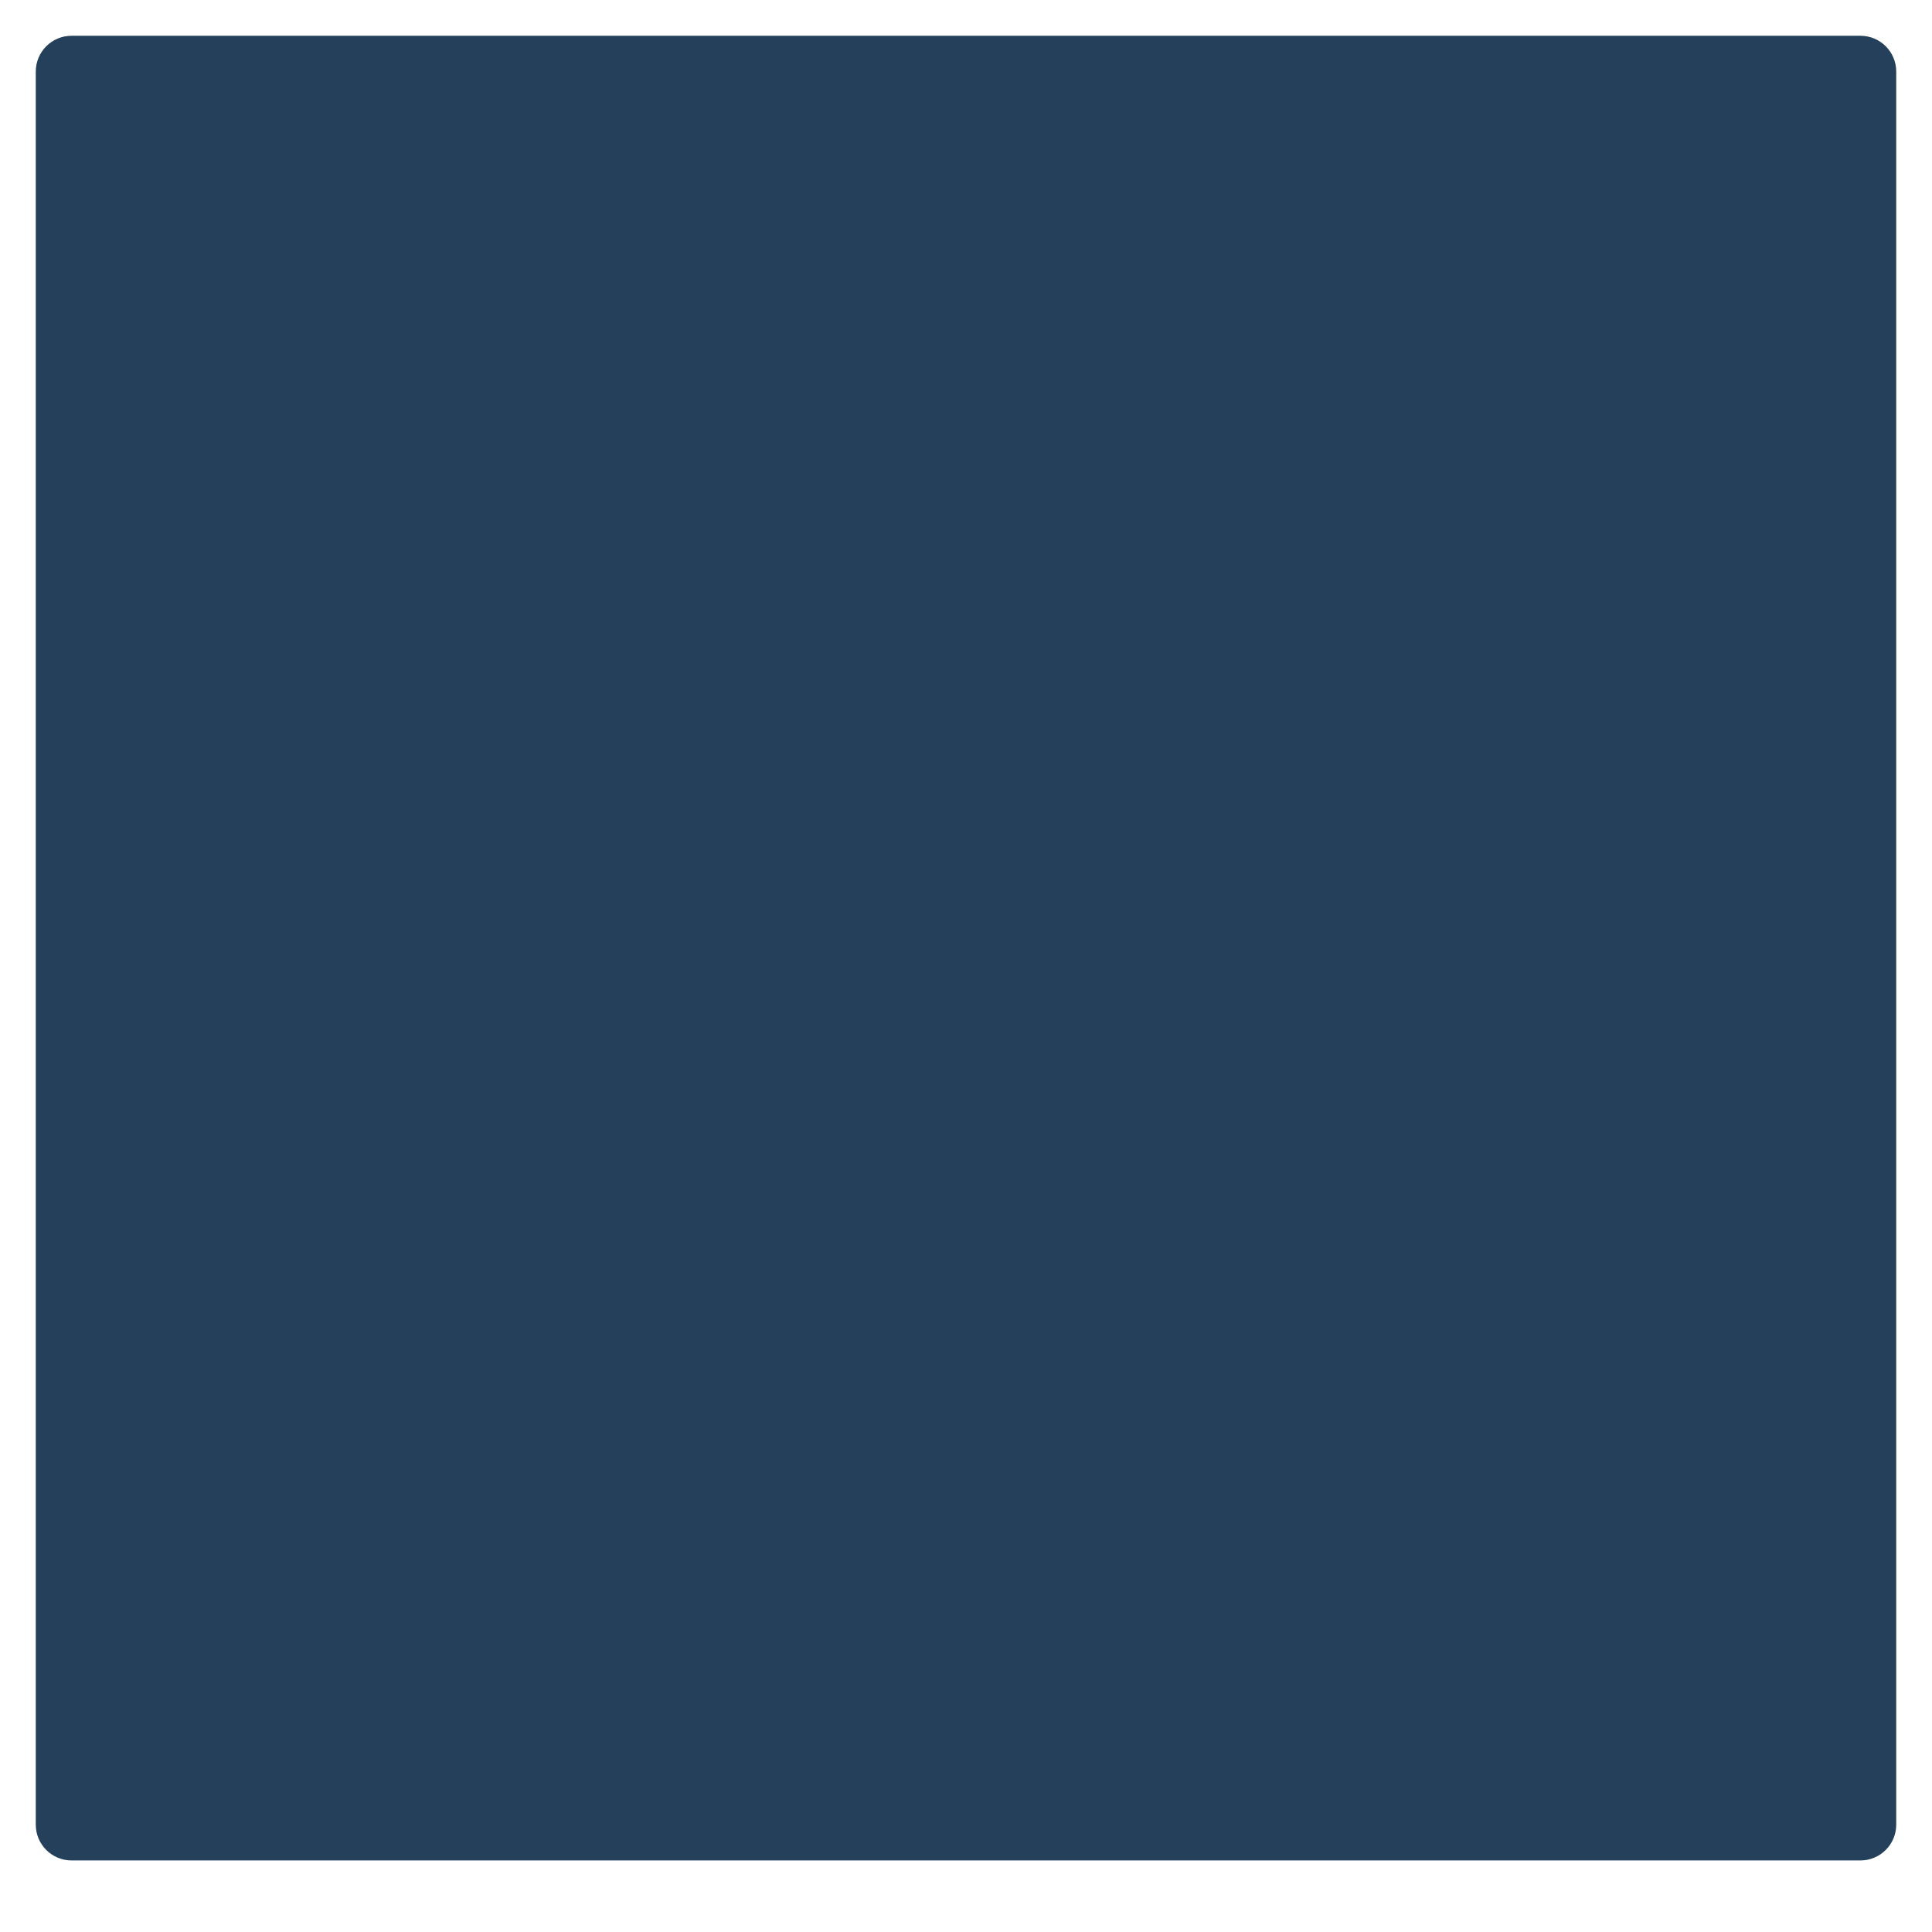
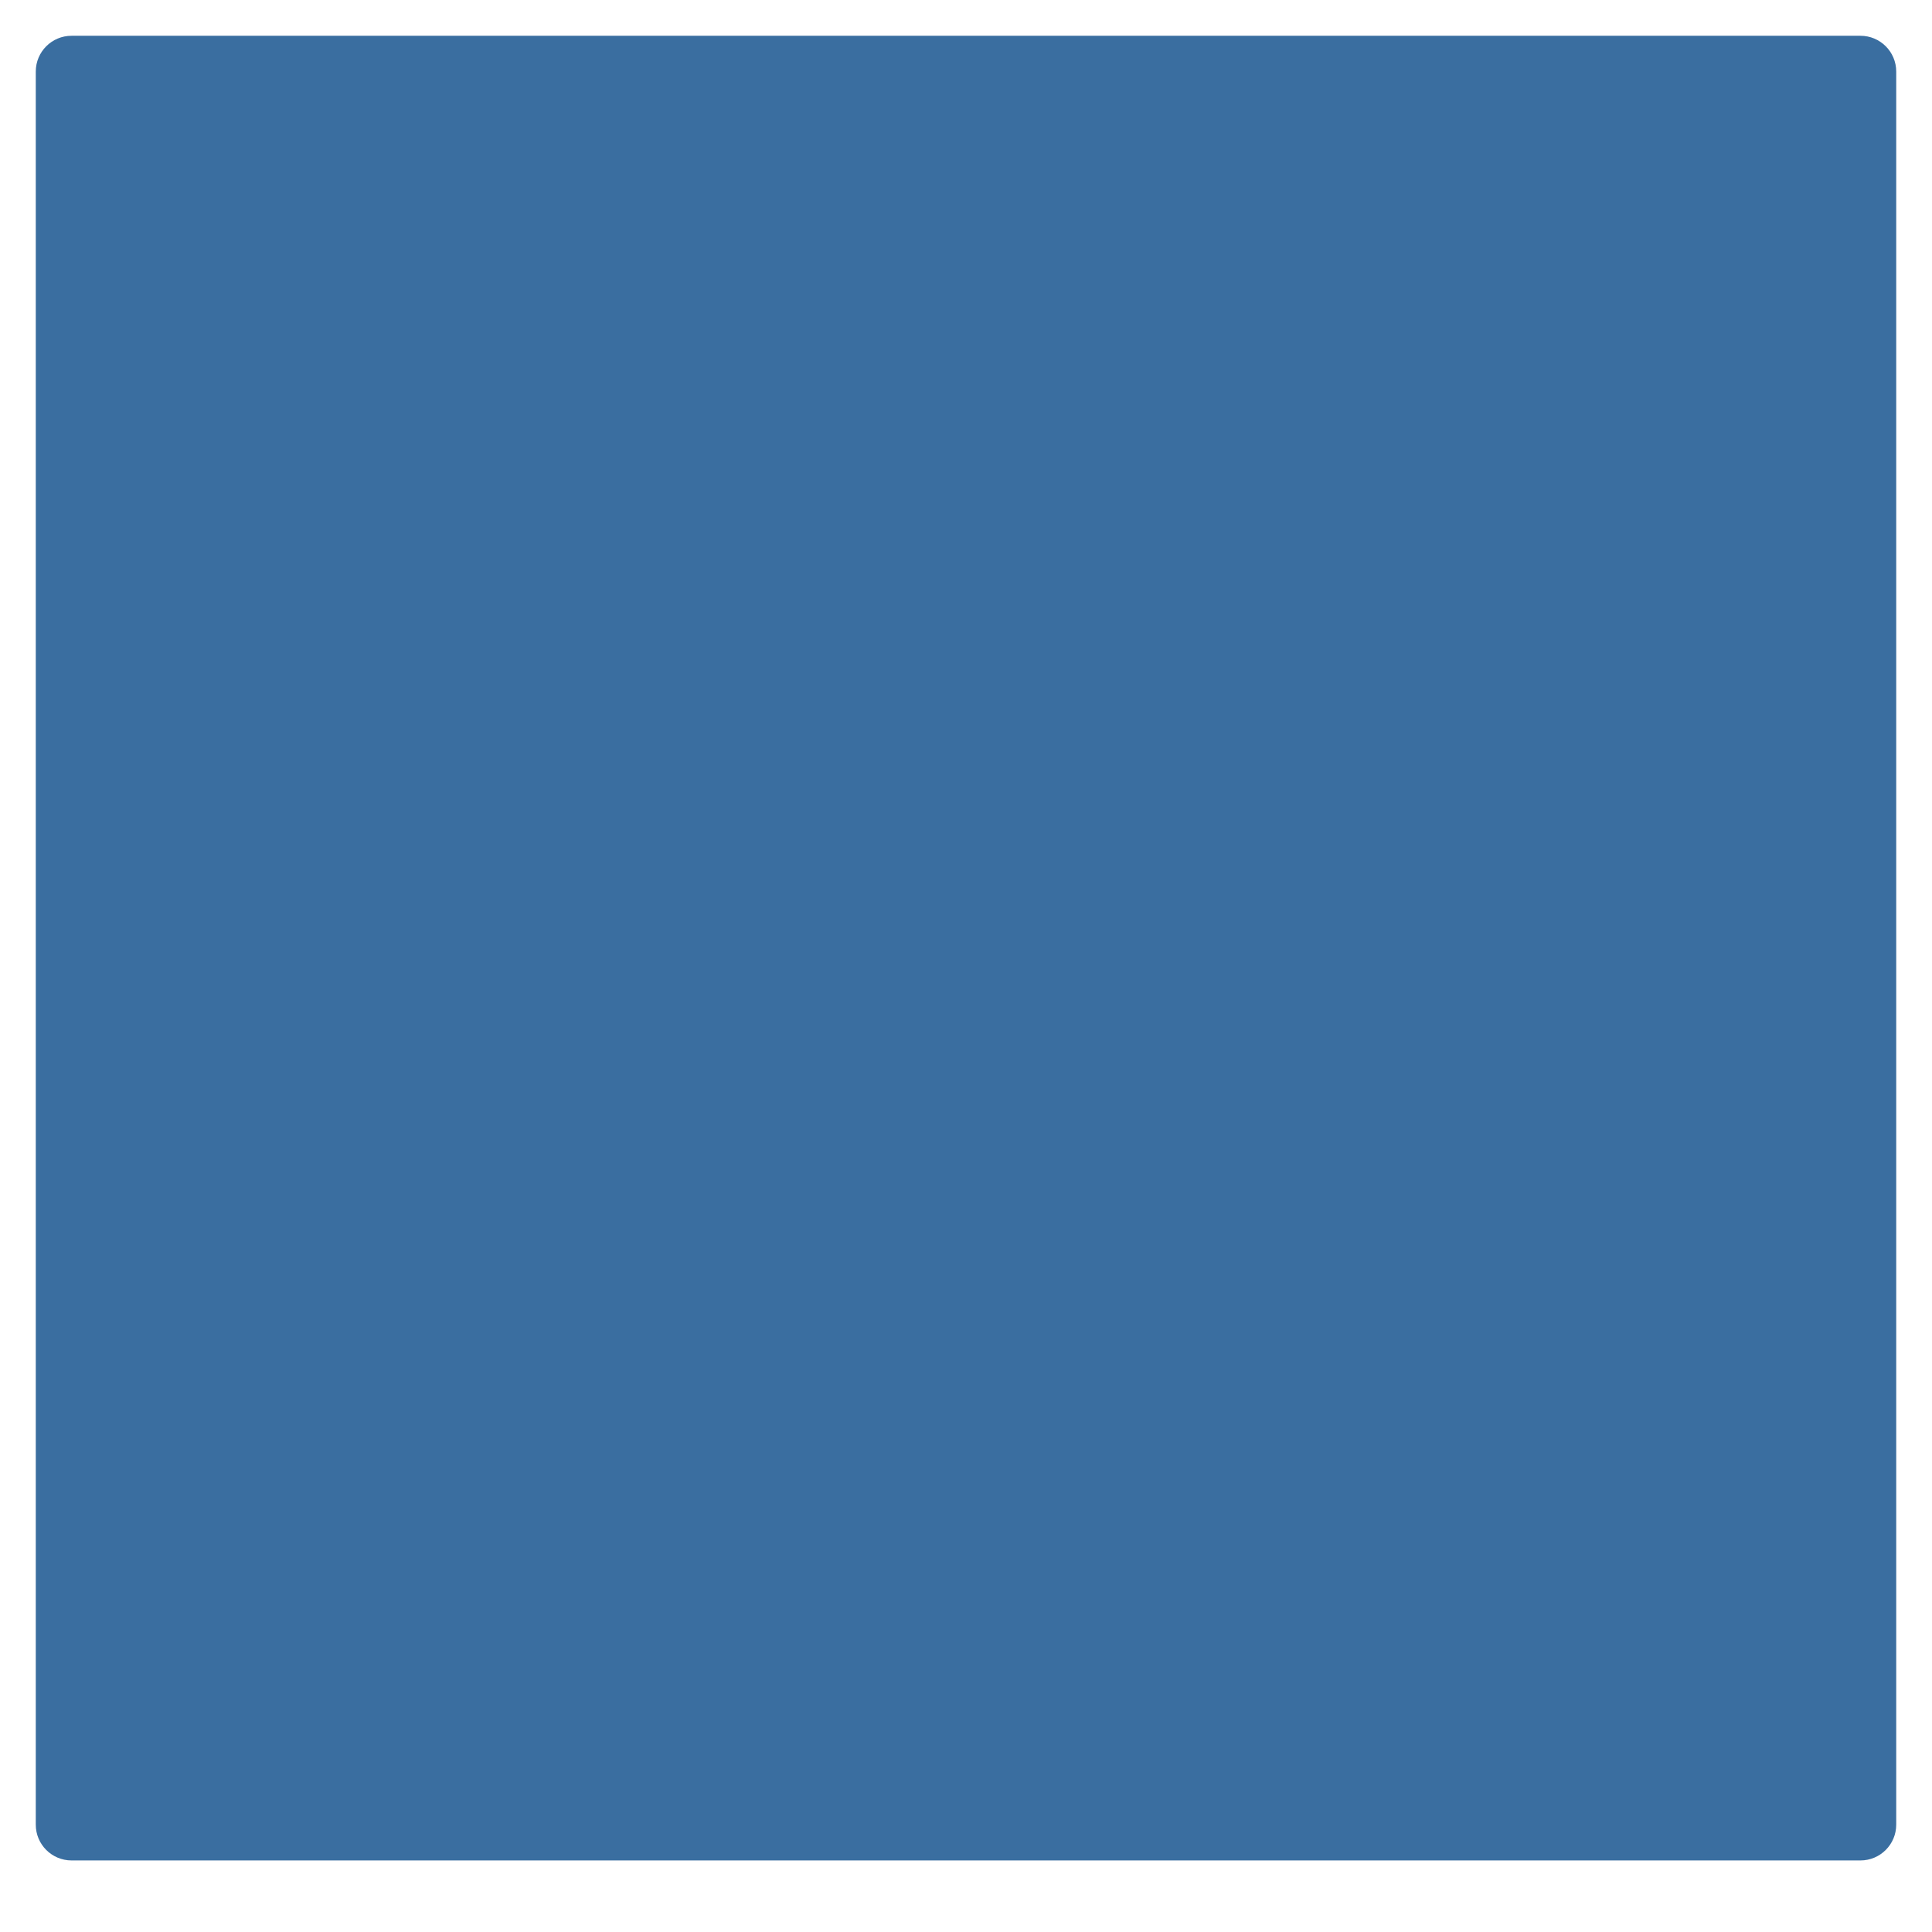
<svg xmlns="http://www.w3.org/2000/svg" xmlns:ns1="http://www.openswatchbook.org/uri/2009/osb" xmlns:xlink="http://www.w3.org/1999/xlink" width="54" height="54" viewBox="0 0 54 54" id="svg2" version="1.1">
  <defs id="defs6">
    <linearGradient id="selected_bg_color" ns1:paint="solid">
-       <stop style="stop-color:#25405a;stop-opacity:1;" offset="0" id="stop4136" />
+       <stop style="stop-color:#3a6ea0;stop-opacity:1;" offset="0" id="stop4136" />
    </linearGradient>
    <linearGradient xlink:href="#selected_bg_color" id="linearGradient4138" x1="27" y1="1" x2="27" y2="52" gradientUnits="userSpaceOnUse" />
  </defs>
  <rect style="opacity:1;fill:url(#linearGradient4138);fill-opacity:1;stroke-width:0;stroke-miterlimit:4;stroke-dasharray:none" id="rect2987" width="52" height="51" x="1" y="1" ry="1" />
</svg>
